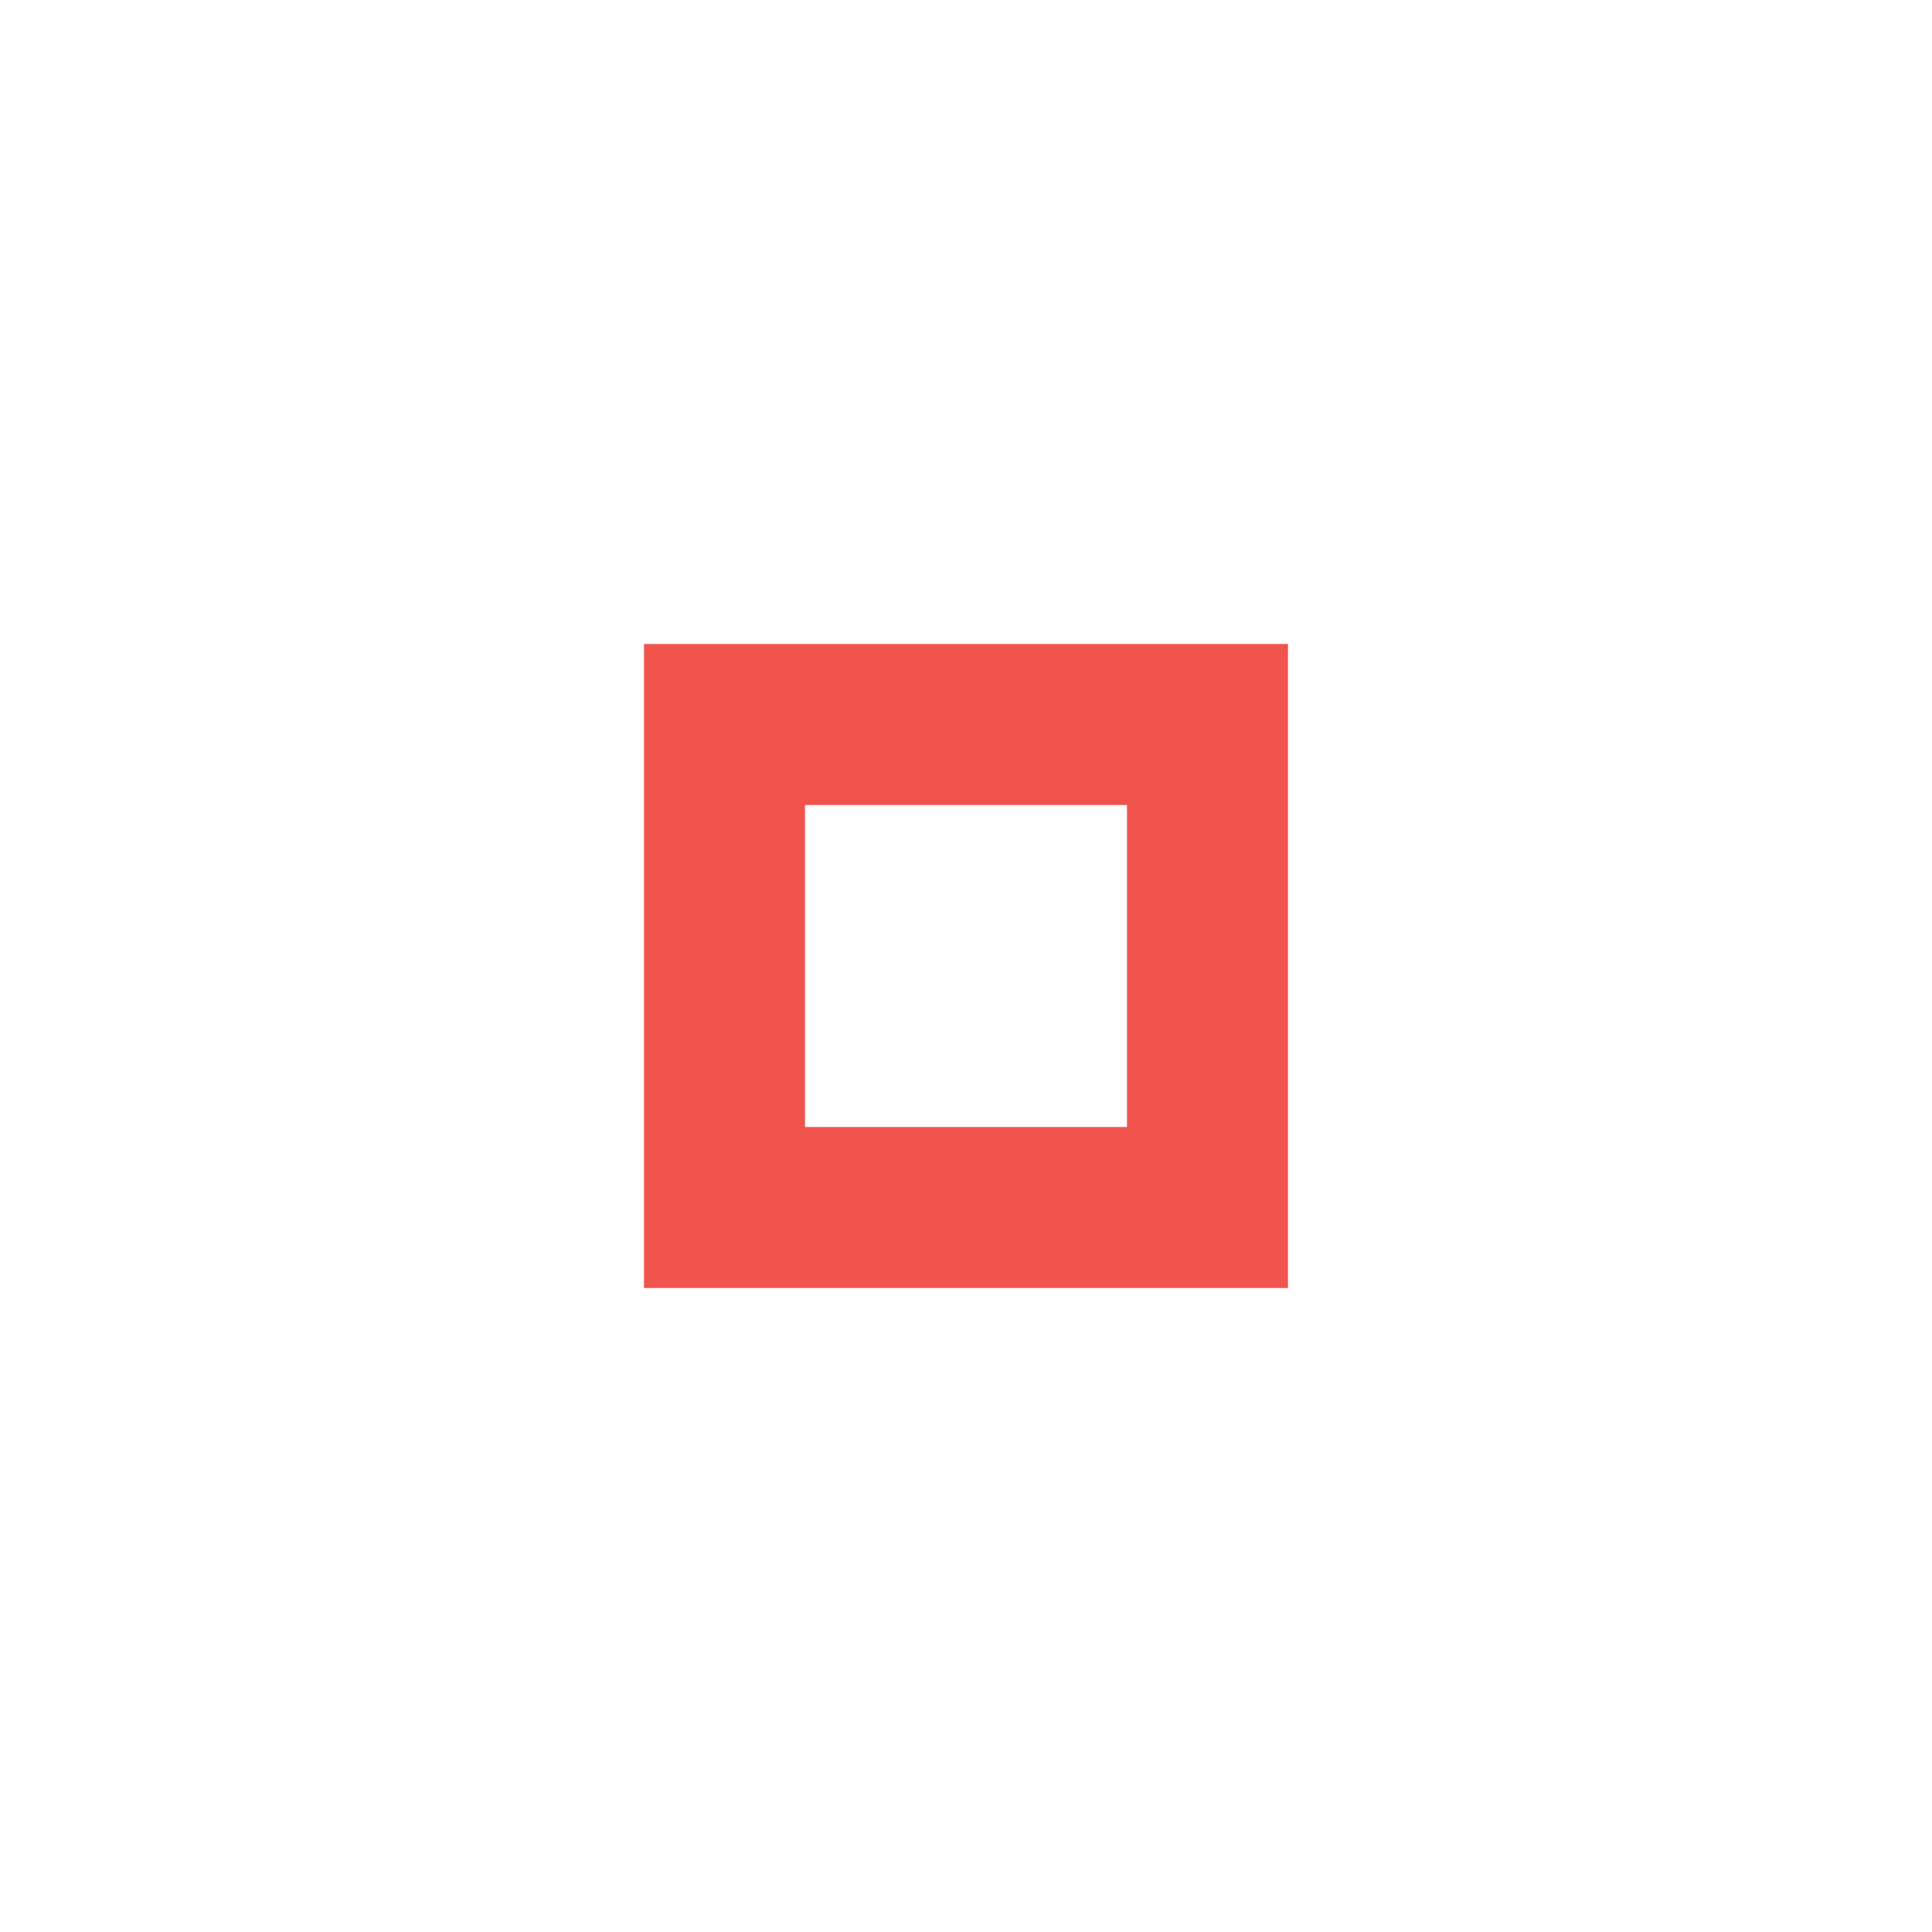
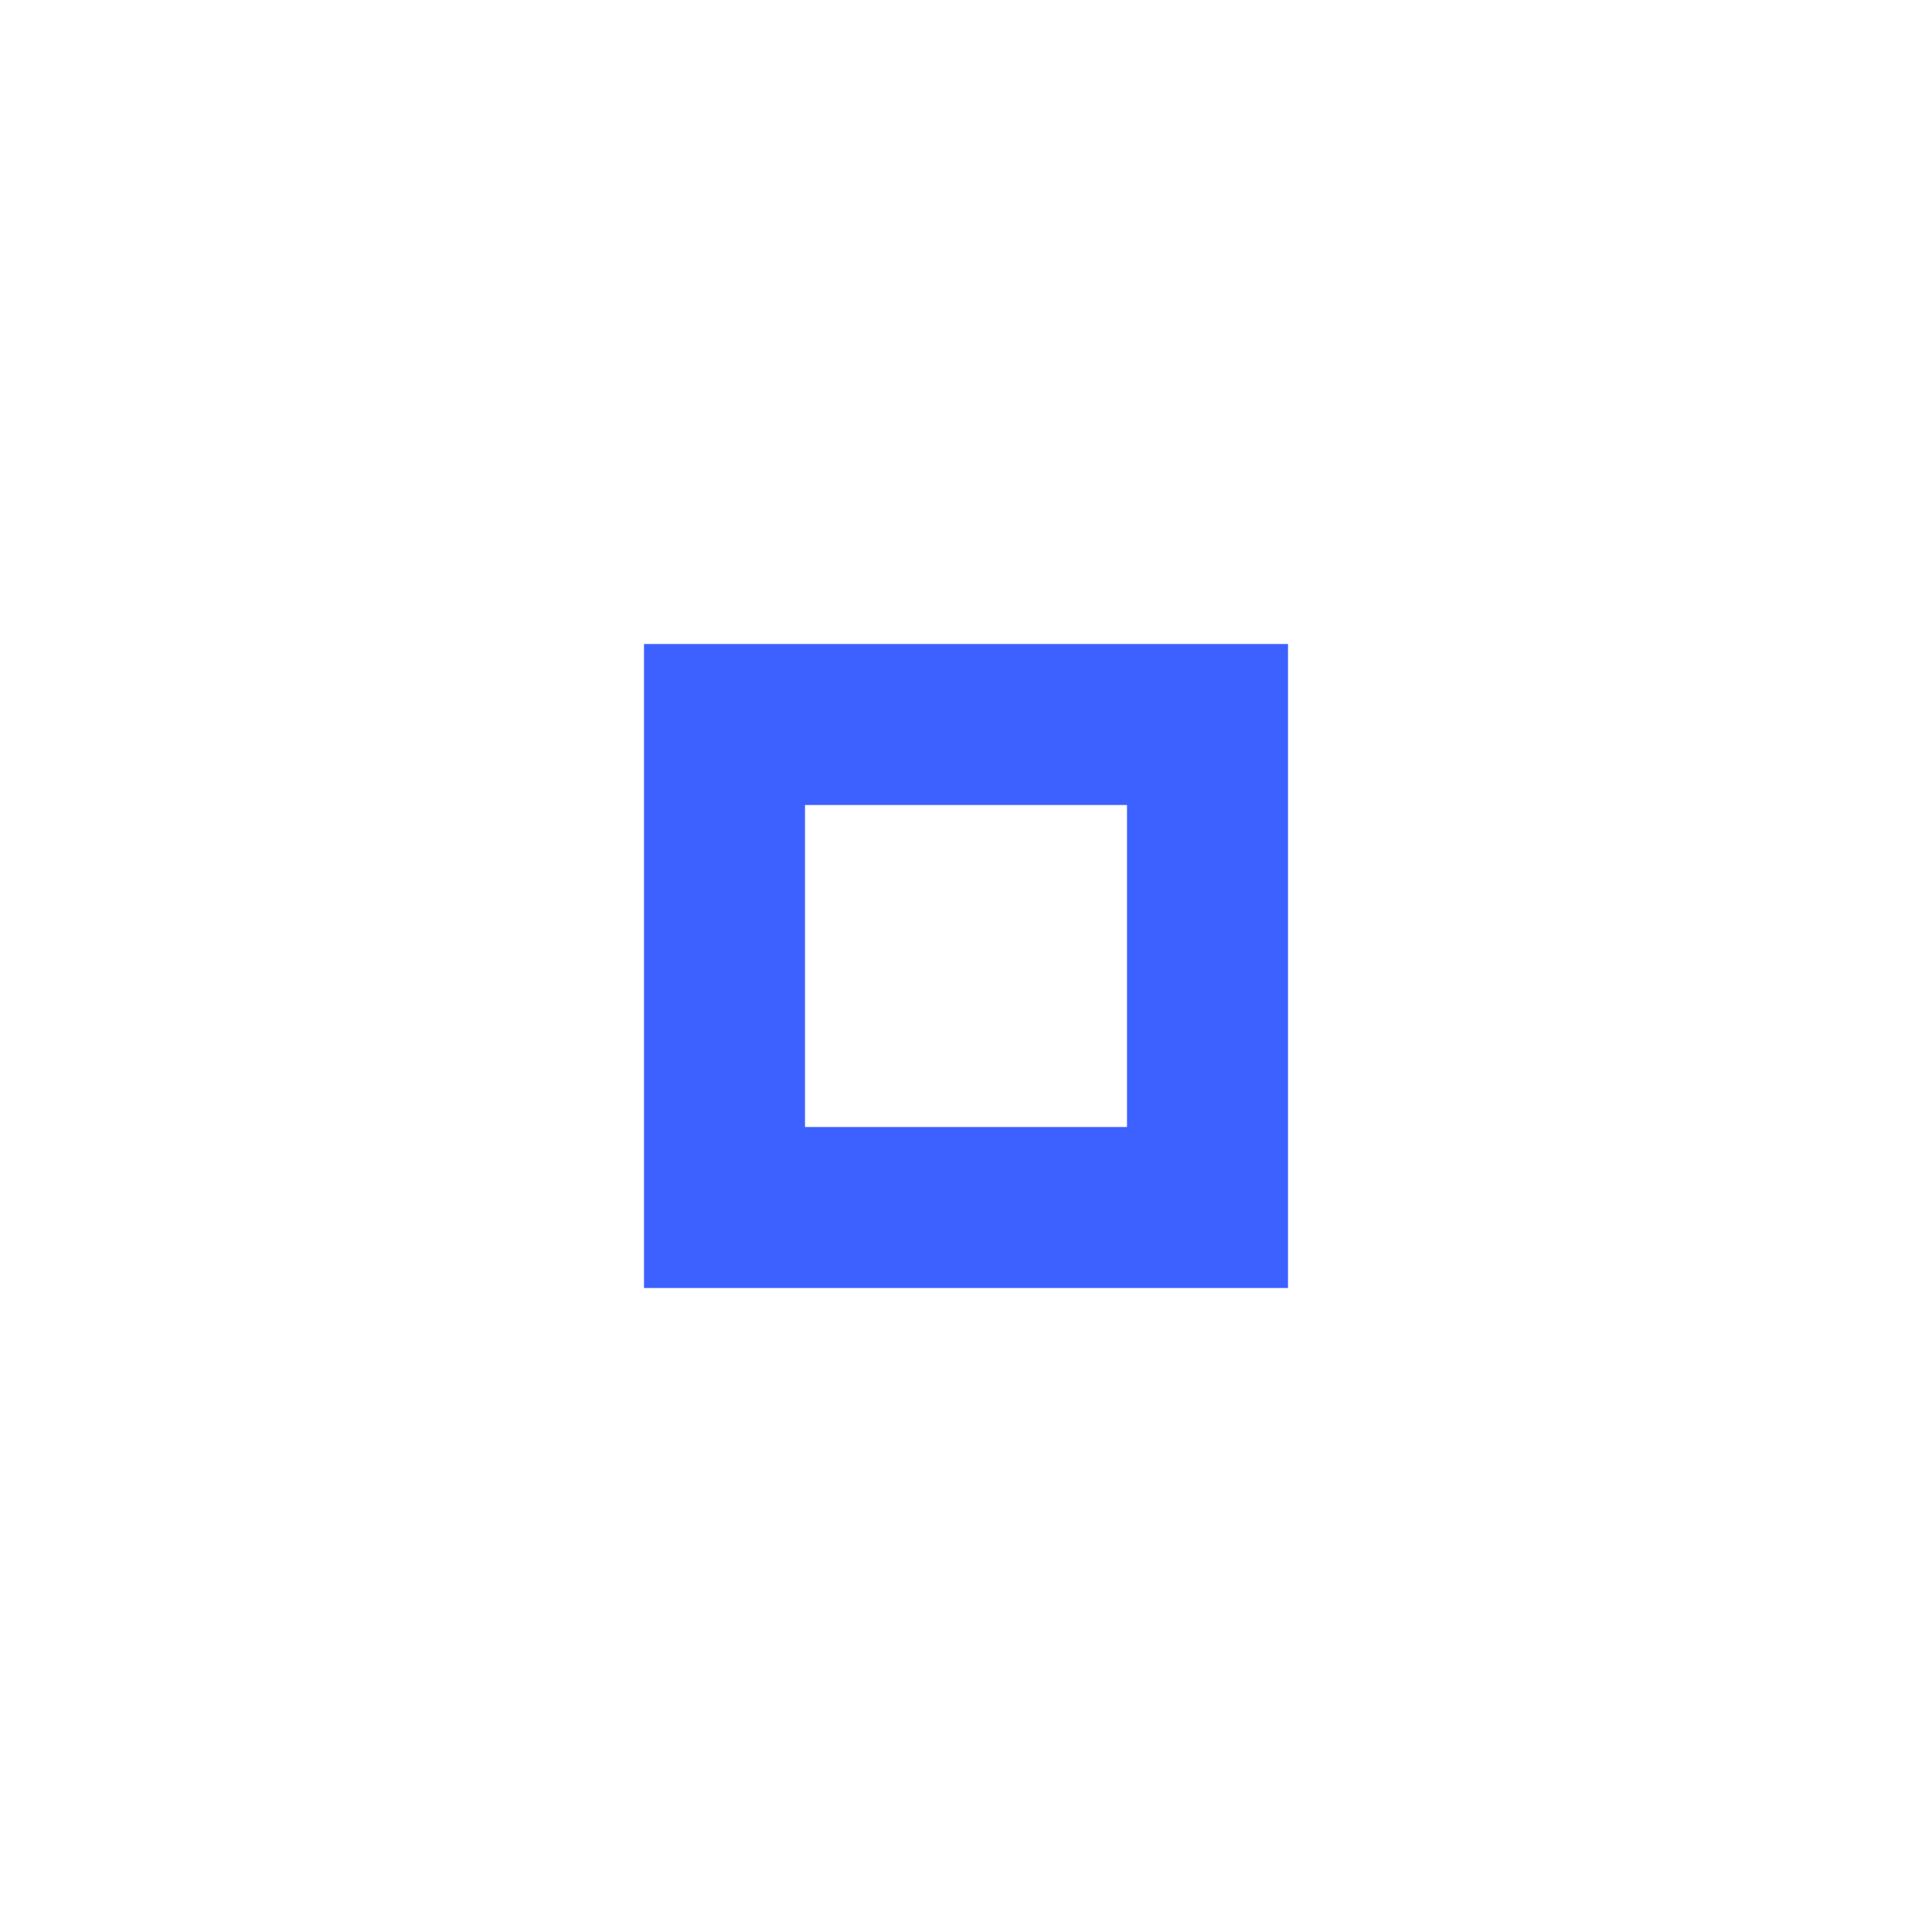
- <svg xmlns="http://www.w3.org/2000/svg" version="1.1" x="0px" y="0px" width="24px" height="24px" viewBox="0 0 24 24" xml:space="preserve">
-   <path fill="#f0544c" d="M14,14h-4v-4h4V14z M16,8H8v8h8V8z" />
+ <svg xmlns="http://www.w3.org/2000/svg" version="1.1" x="0px" y="0px" width="24px" height="24px" viewBox="0 0 24 24" xml:space="preserve" id="svg2">
+   <defs id="defs8" />
+   <path fill="#3d61ff" d="M14,14h-4v-4h4V14z M16,8H8v8h8V8z" id="path4" />
</svg>
